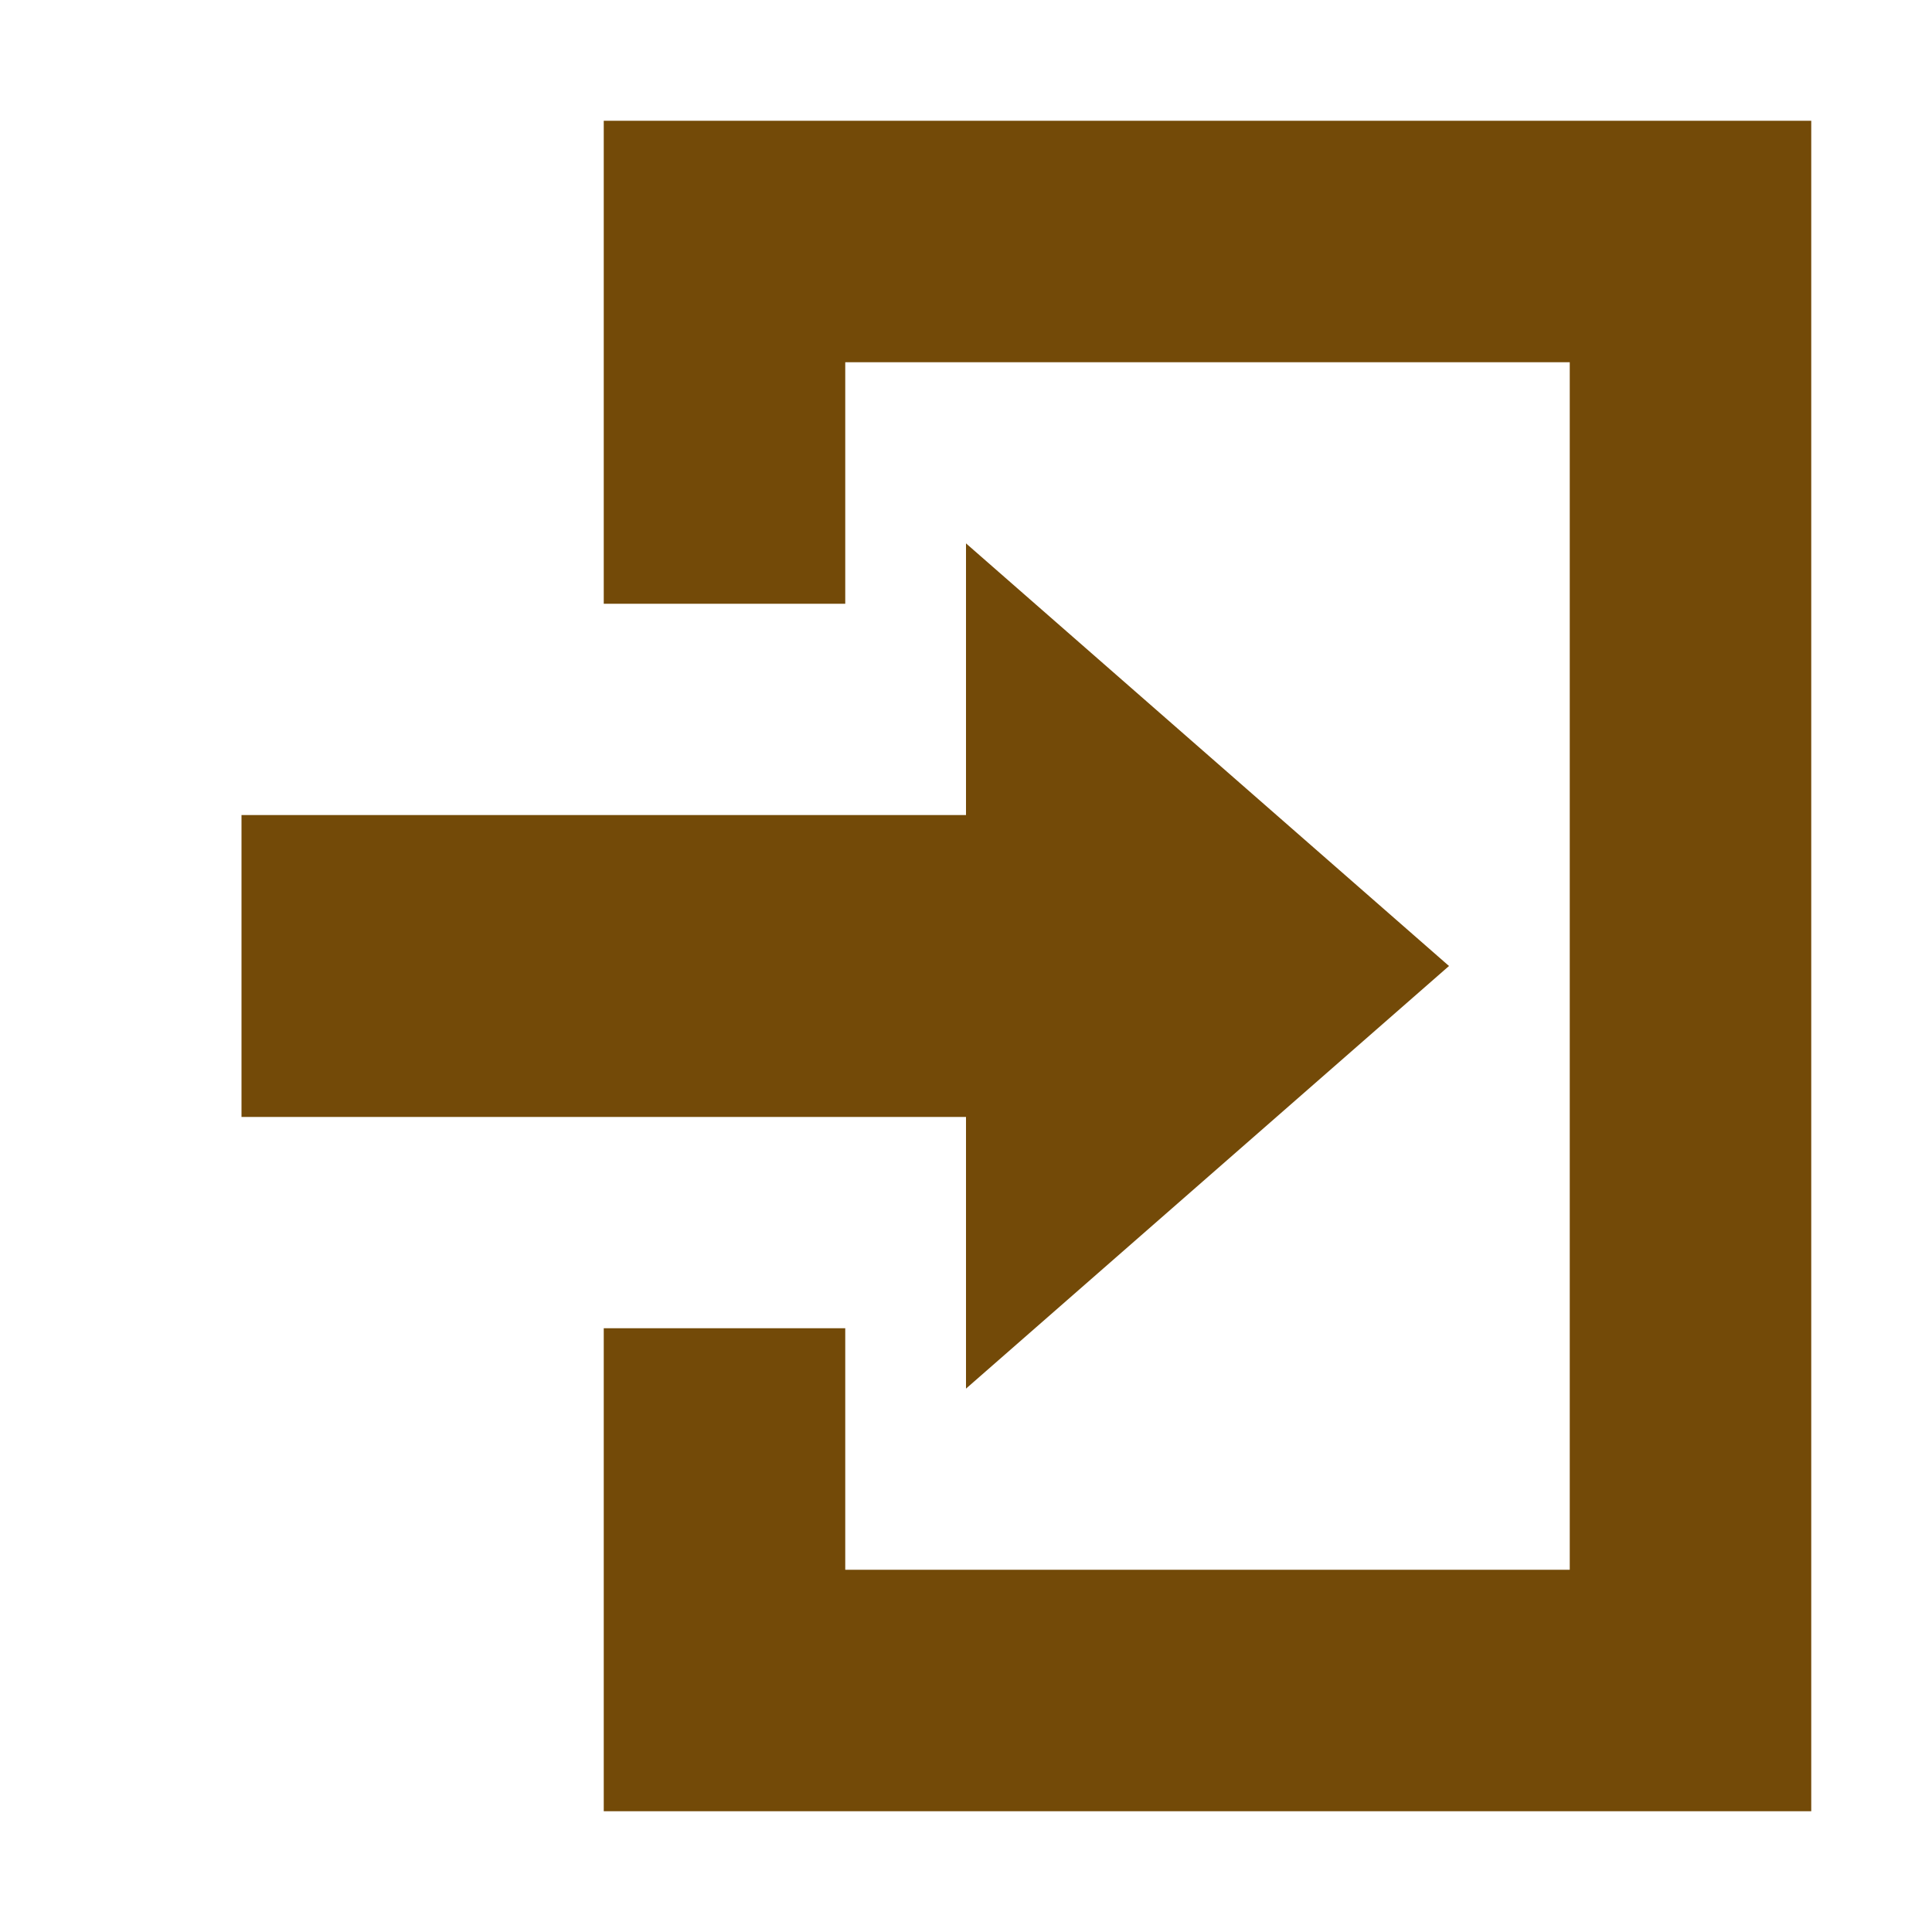
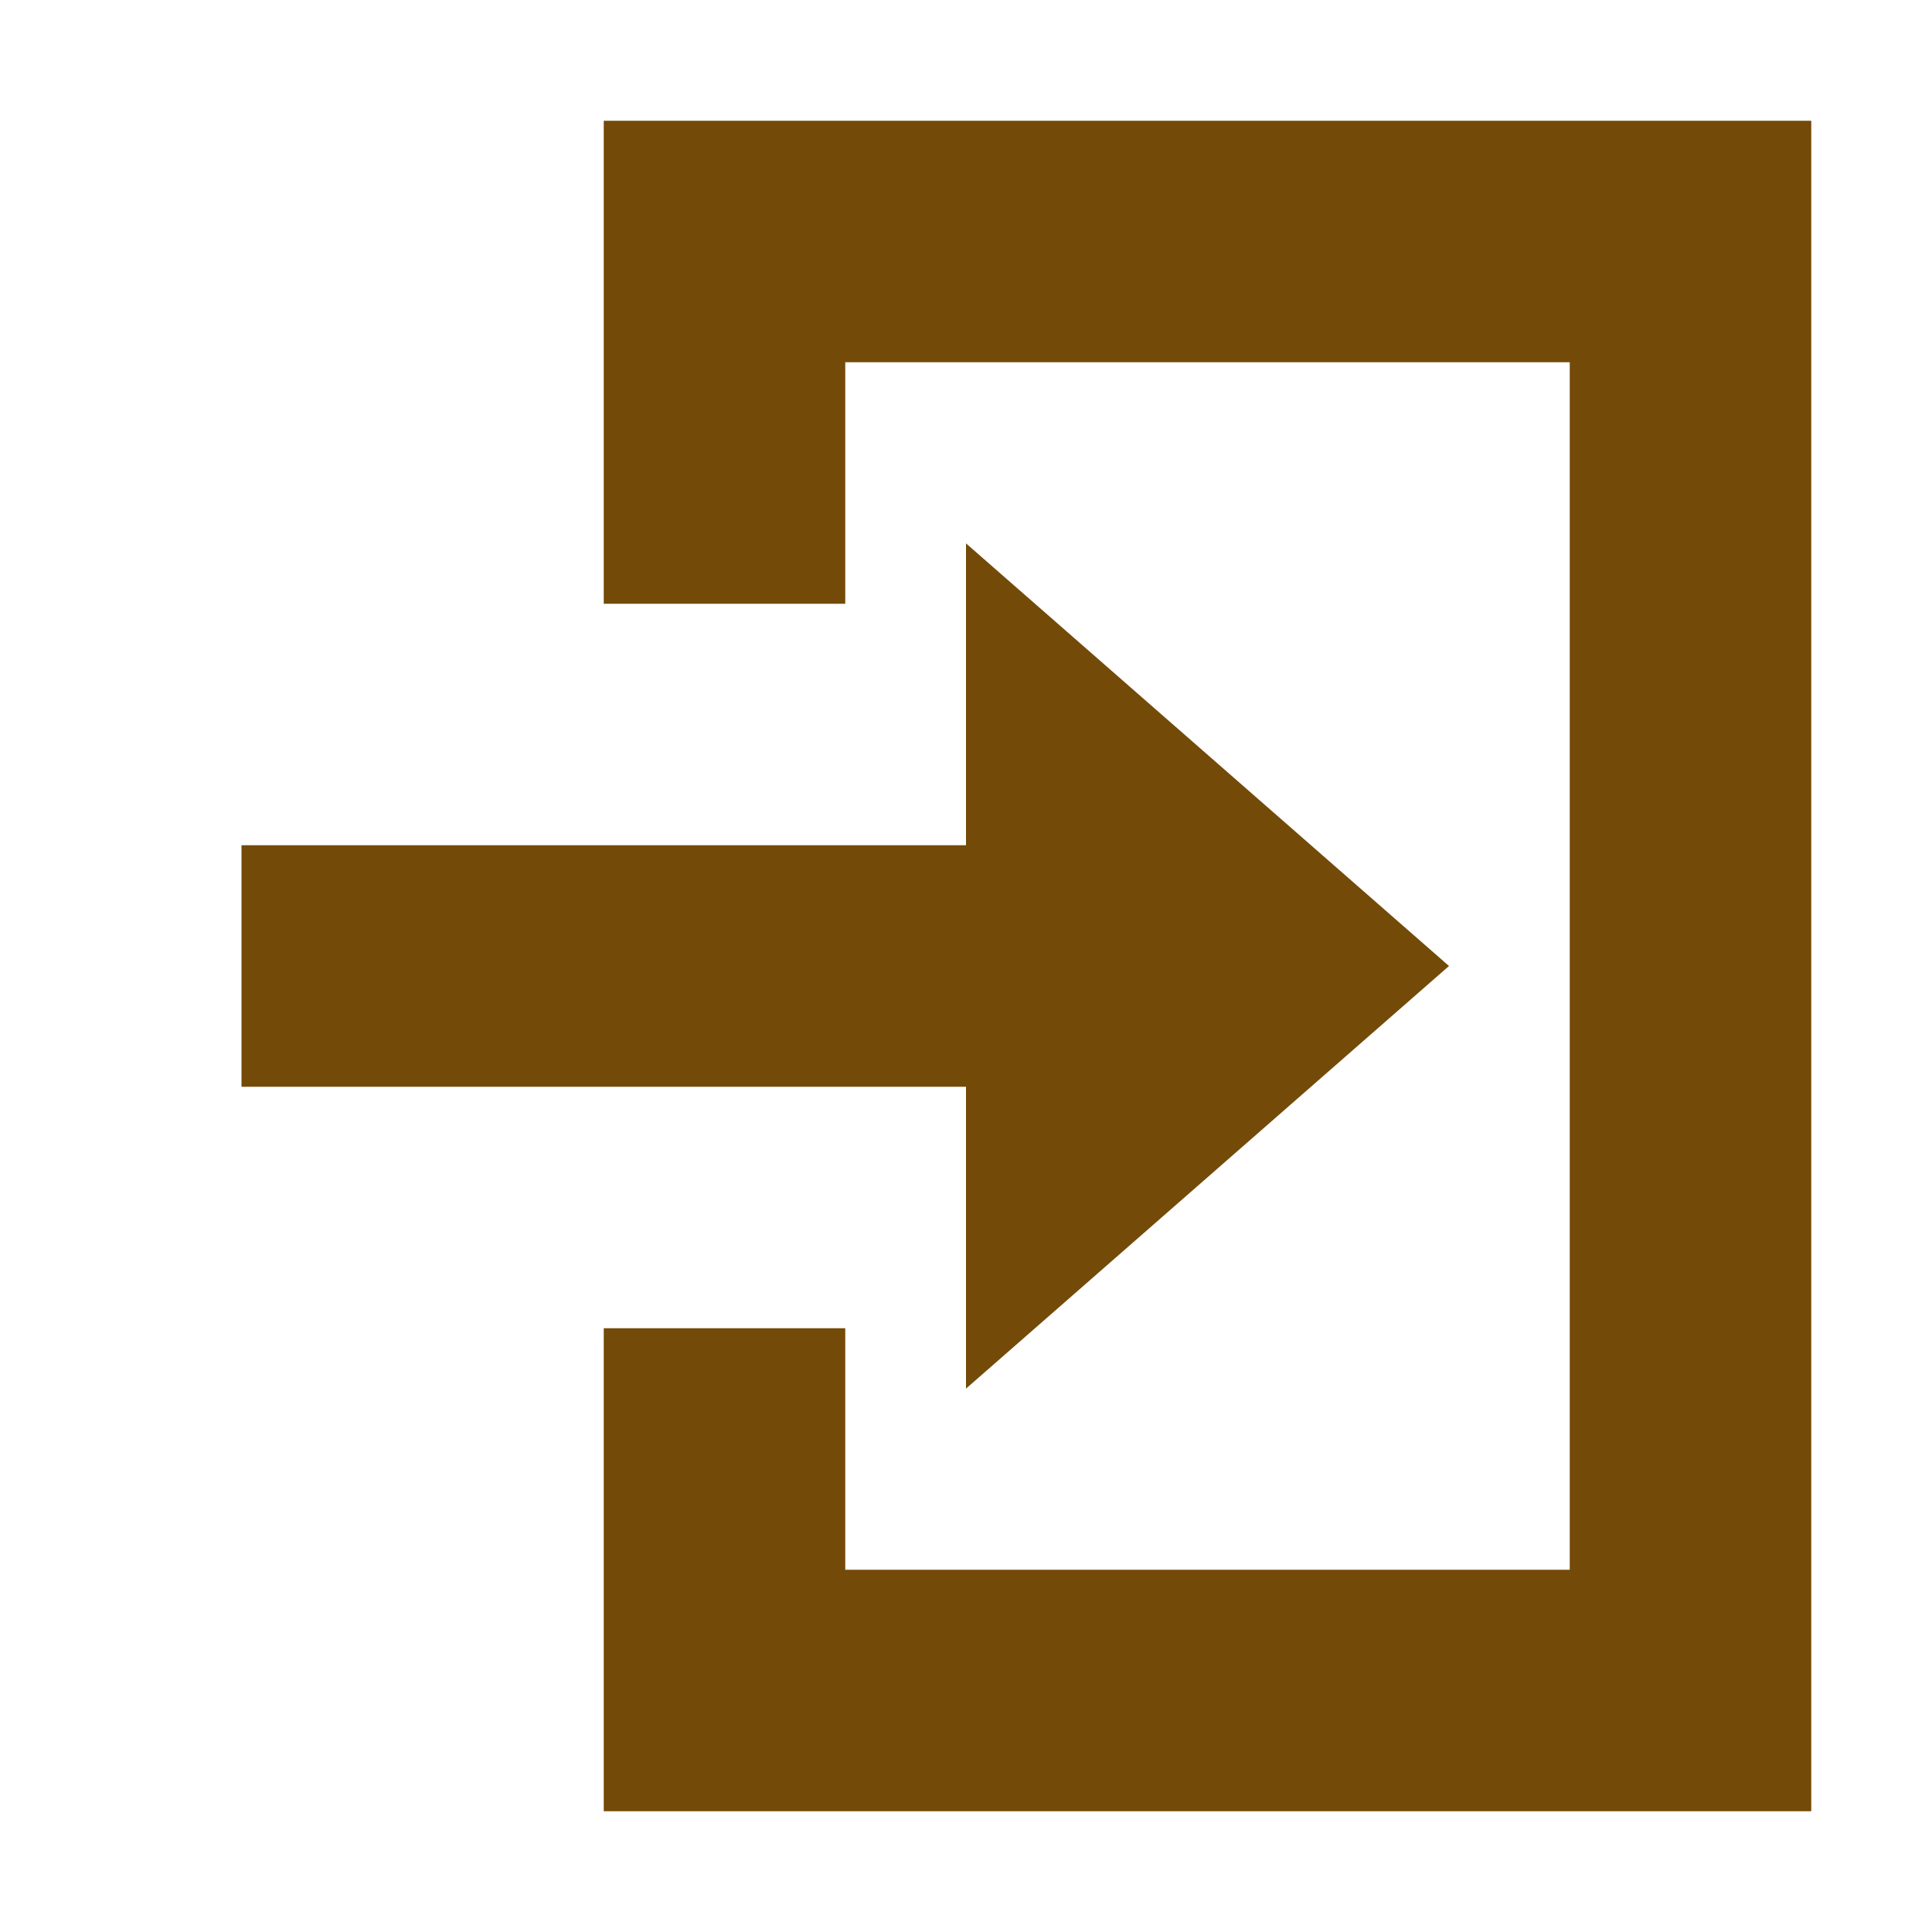
<svg xmlns="http://www.w3.org/2000/svg" version="1.1" width="100%" height="100%" viewBox="0 0 16 16" id="svg2">
  <defs id="defs6" />
-   <rect width="16" height="16" x="0" y="0" id="canvas" style="fill:none;stroke:none;visibility:hidden" />
-   <path d="m 4,0 0,4 2,0 0,-2 6,0 0,10 -6,0 0,-2 -2,0 0,4 10,0 0,-14 z m 3,3.5 0,2.25 -6,0 0,2.5 6,0 0,2.25 4,-3.5 z" id="entrance-main" style="fill:#734a08;fill-opacity:1" transform="translate(1,1)" />
+   <rect style="fill:none;stroke:none;visibility:hidden" id="canvas" y="0" x="0" height="16" width="16" />
+   <path style="fill:#734a08;fill-opacity:1" d="M4.0 0.0C4.0 1.333 4.0 2.667 4.0 4.0C4.667 4.0 5.333 4.0 6.0 4.0C6.0 3.333 6.0 2.667 6.0 2.0C8.0 2.0 10.0 2.0 12.0 2.0C12.0 5.333 12.0 8.667 12.0 12.0C10.0 12.0 8.0 12.0 6.0 12.0C6.0 11.333 6.0 10.667 6.0 10.0C5.333 10.0 4.667 10.0 4.0 10.0C4.0 11.333 4.0 12.667 4.0 14.0C7.333 14.0 10.667 14.0 14.0 14.0C14.0 9.333 14.0 4.667 14.0 0.0C10.667 0.0 7.333 0.0 4.0 0.0ZM7.0 3.5C7.0 4.5 7.0 5.25 7.0 6.0C5.0 6.0 3.0 6.0 1.0 6.0C1.0 6.333 1.0 7.167 1.0 8.0C3.0 8.0 5.0 8.0 7.0 8.0C7.0 9.0 7.0 9.75 7.0 10.5C8.333 9.333 9.667 8.167 11.0 7.0C9.667 5.833 8.333 4.667 7.0 3.5Z" id="entrance-main" transform="translate(1,1)" />
</svg>
